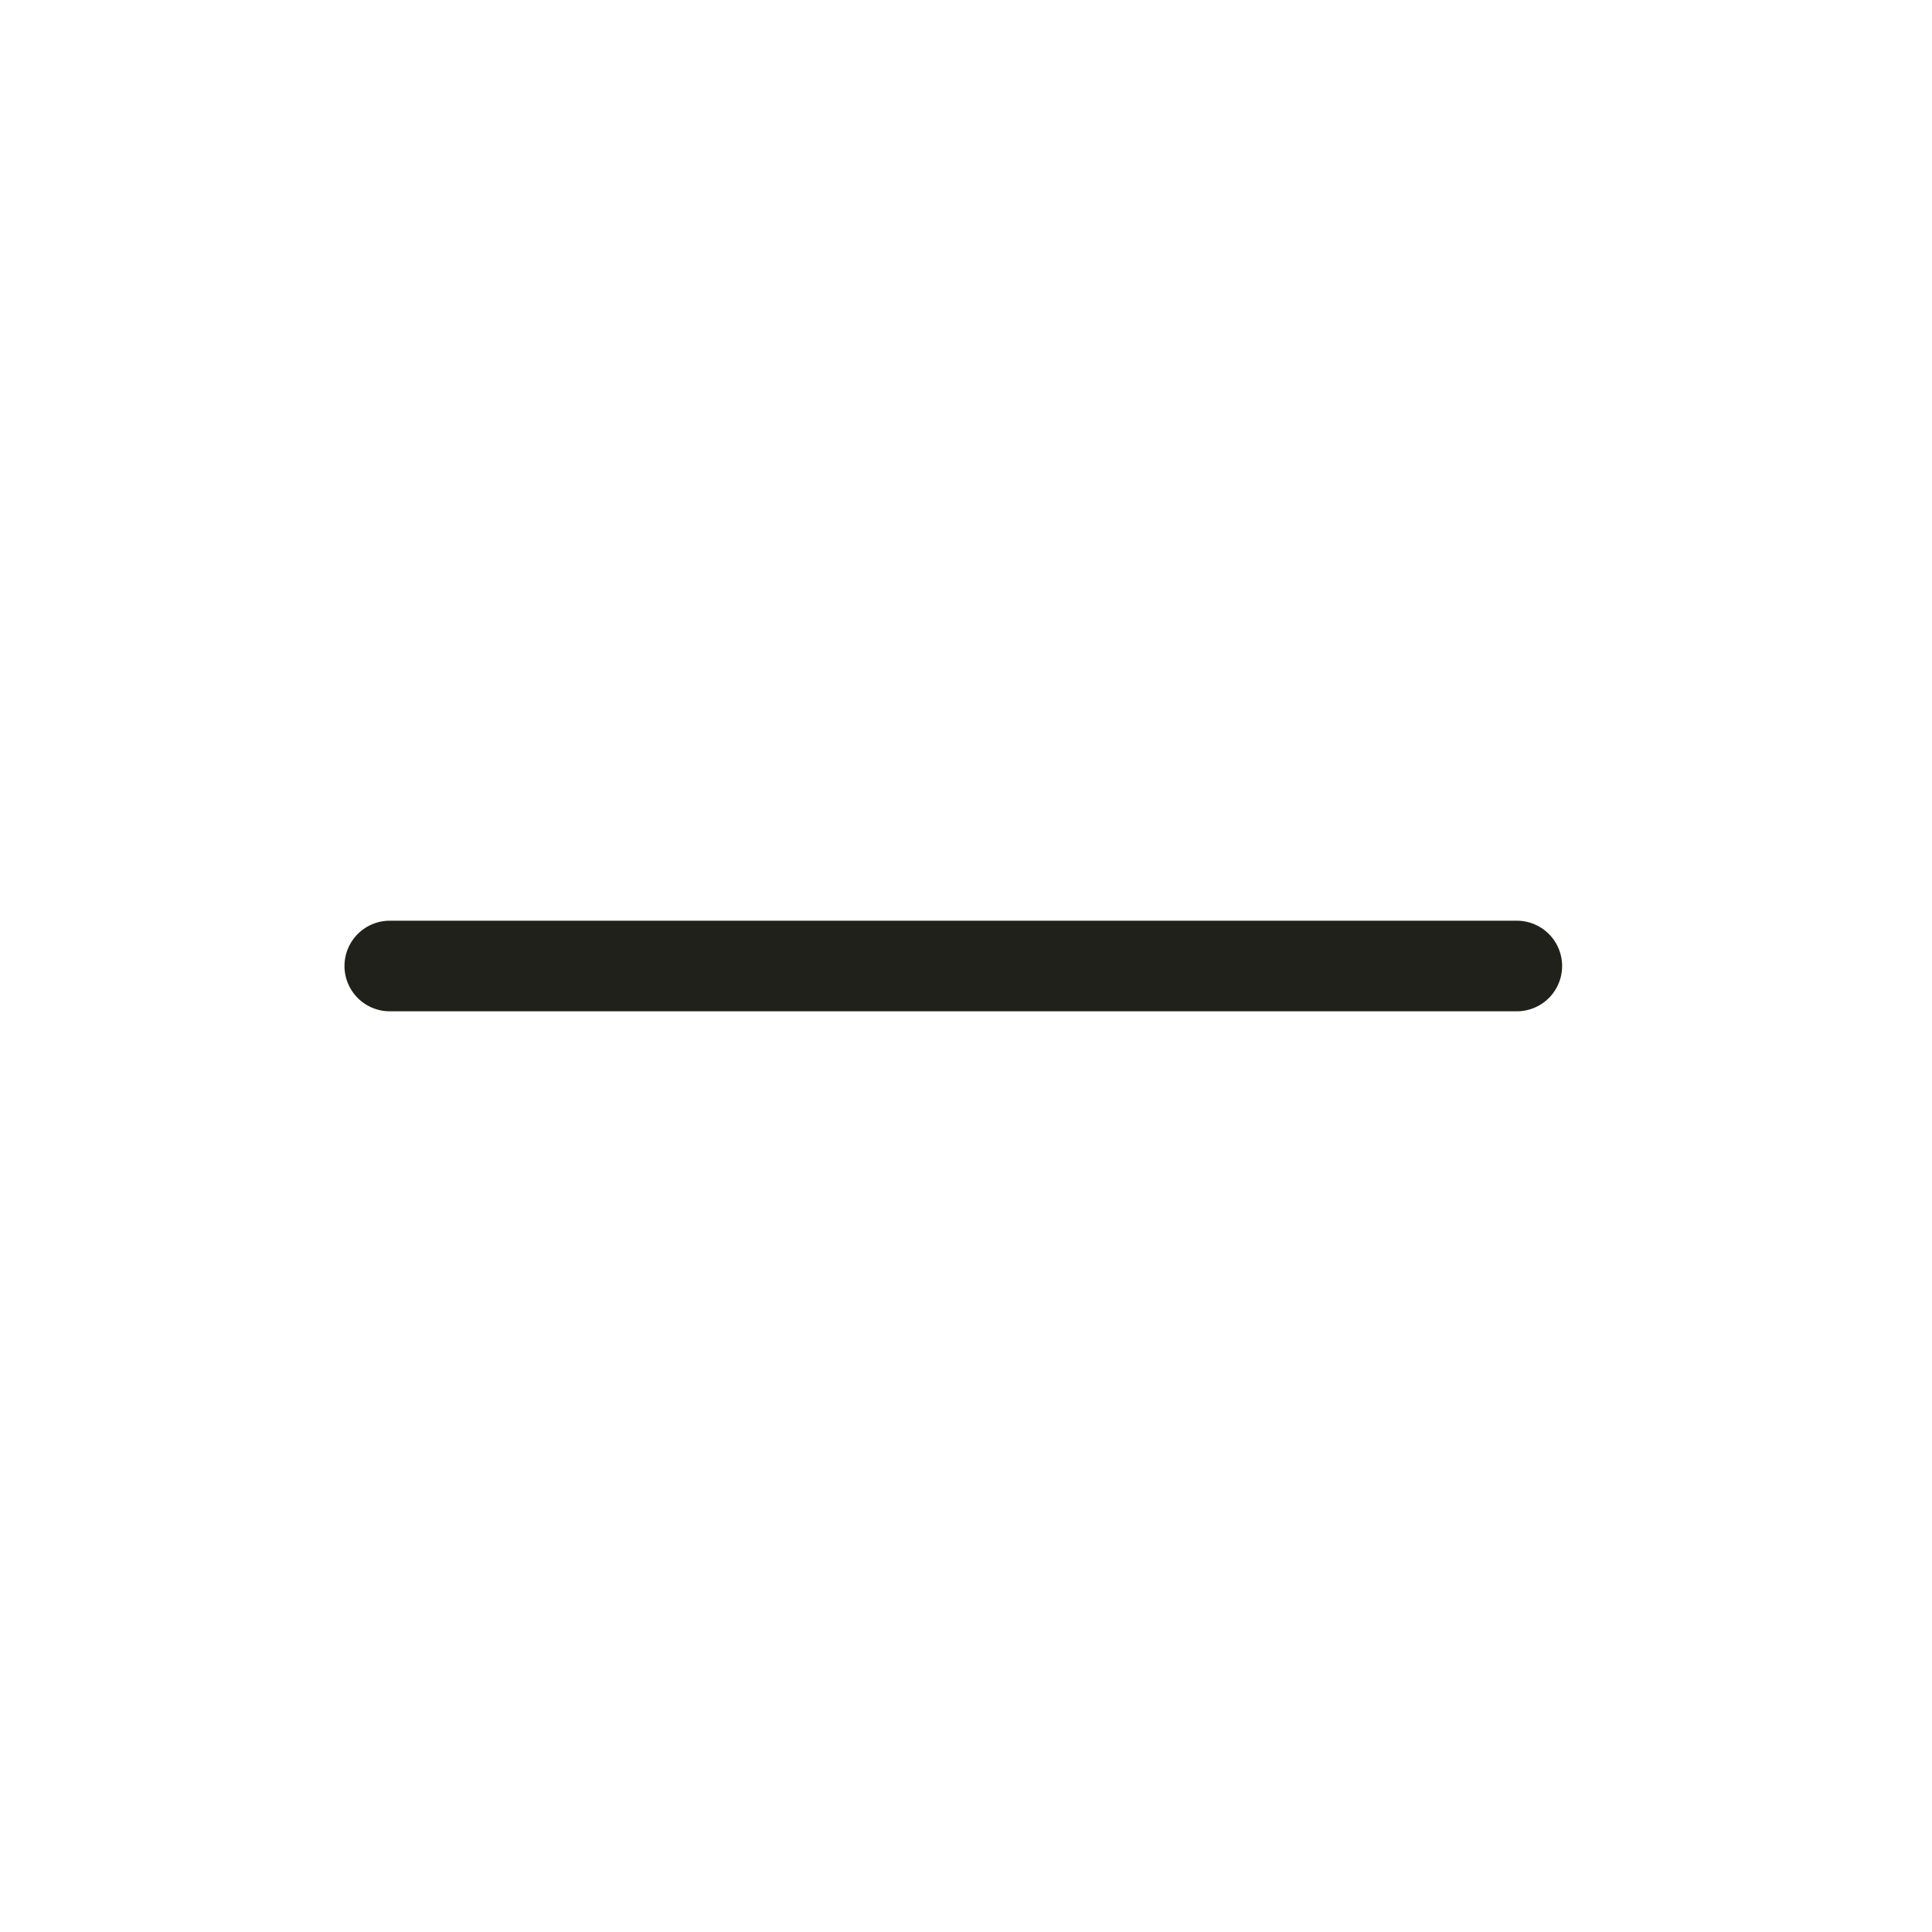
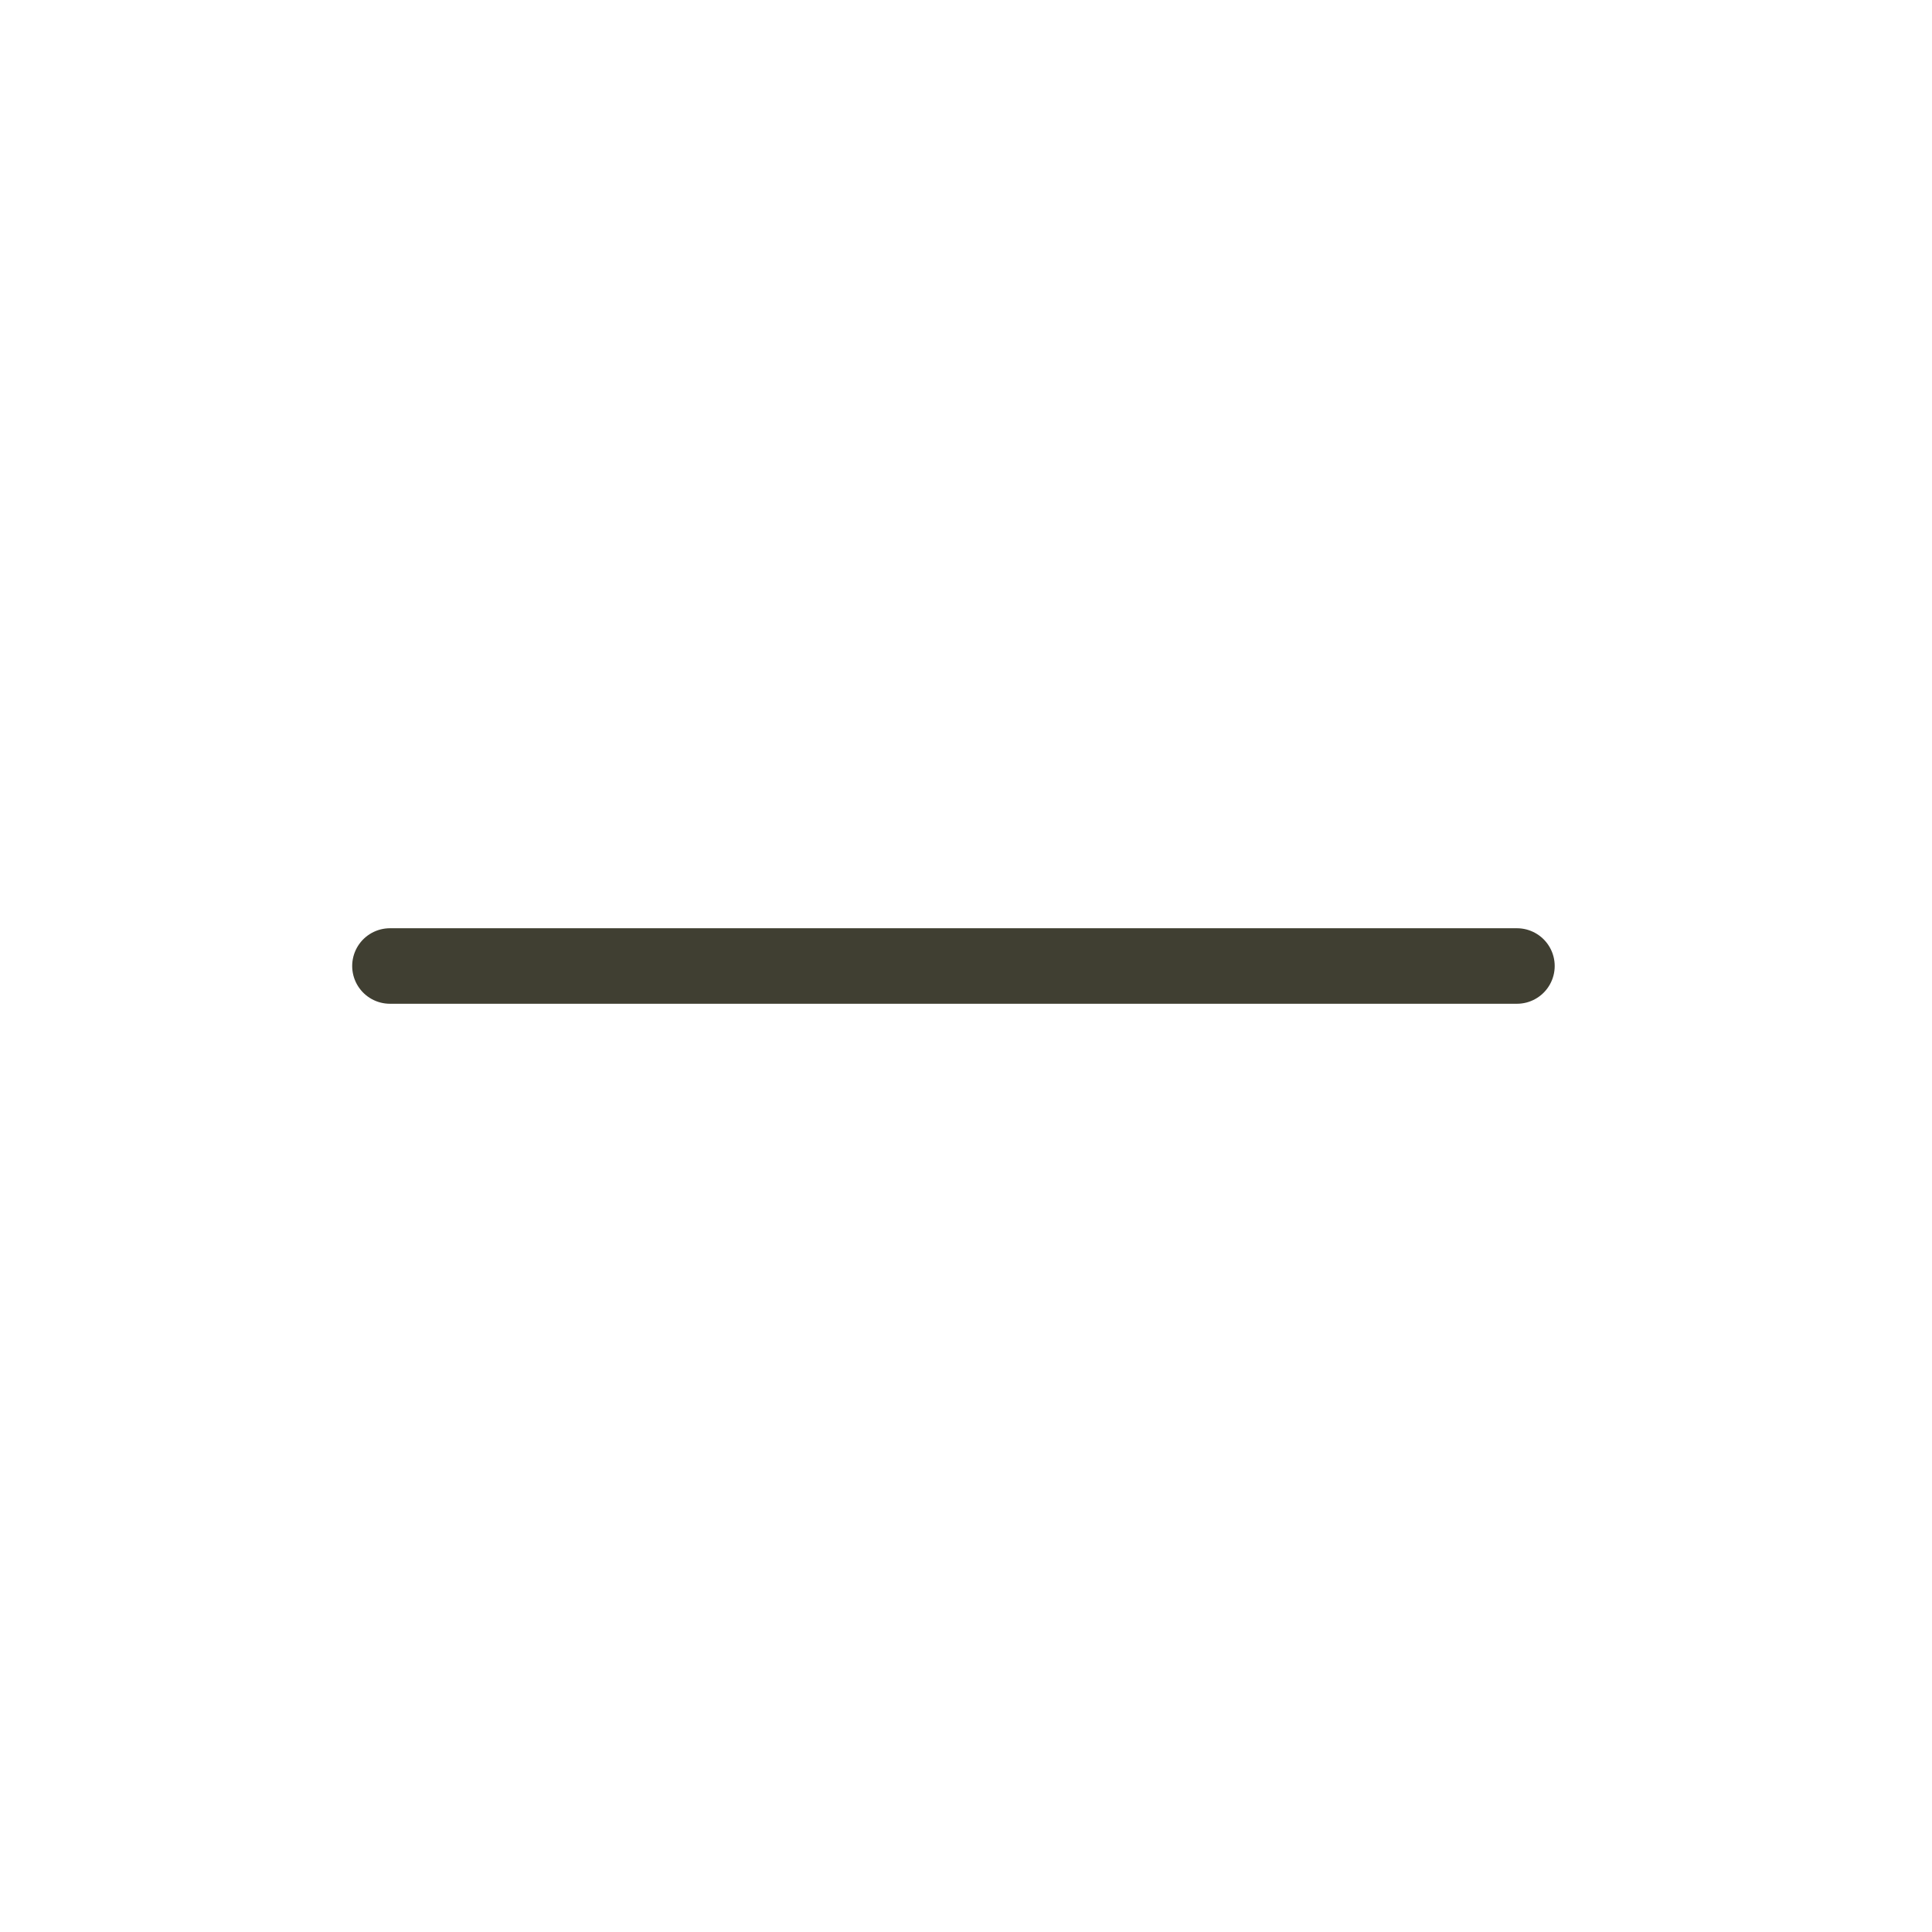
- <svg xmlns="http://www.w3.org/2000/svg" width="20" height="20" viewBox="0 0 20 20" fill="none">
+ <svg xmlns="http://www.w3.org/2000/svg" width="24" height="24" viewBox="0 0 24 24" fill="none">
  <g id="Icon/Minus">
-     <path id="Vector" d="M4.035 10H15.702" stroke="#21211B" stroke-width="0.938" stroke-linecap="round" stroke-linejoin="round" />
+     <path id="Vector" d="M4.844 12H18.844" stroke="#403F32" stroke-width="0.938" stroke-linecap="round" stroke-linejoin="round" />
  </g>
</svg>
